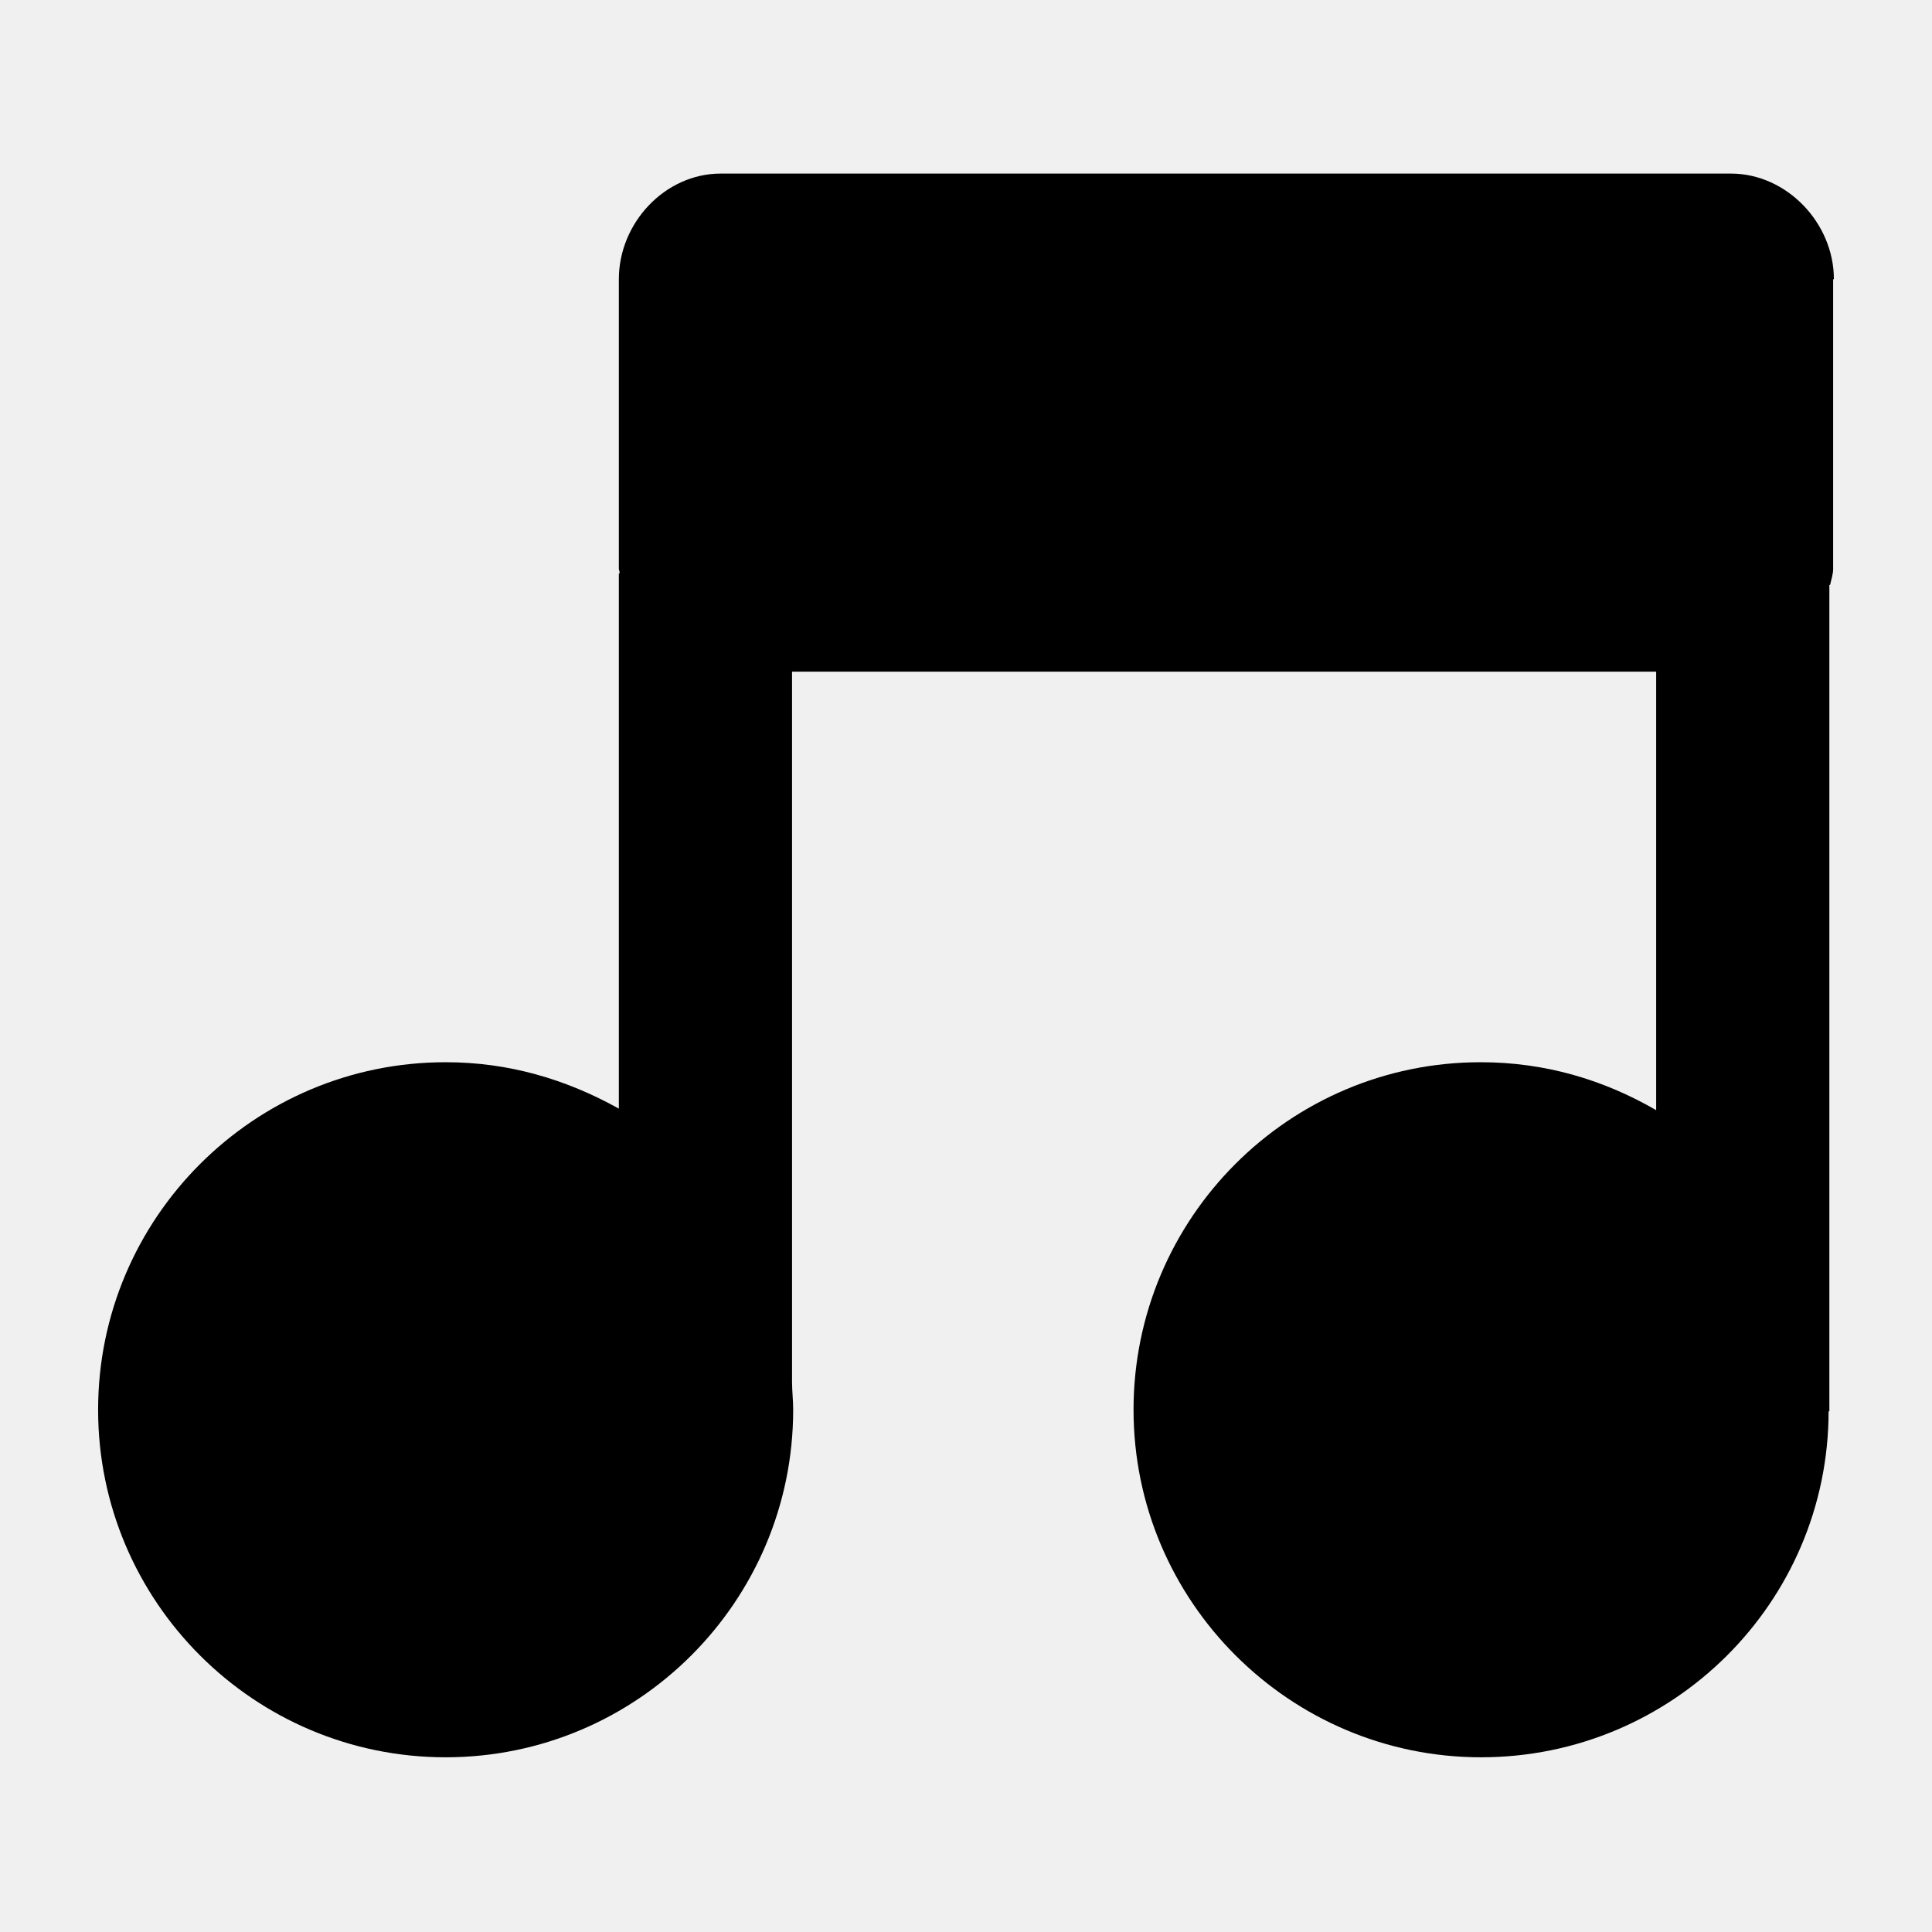
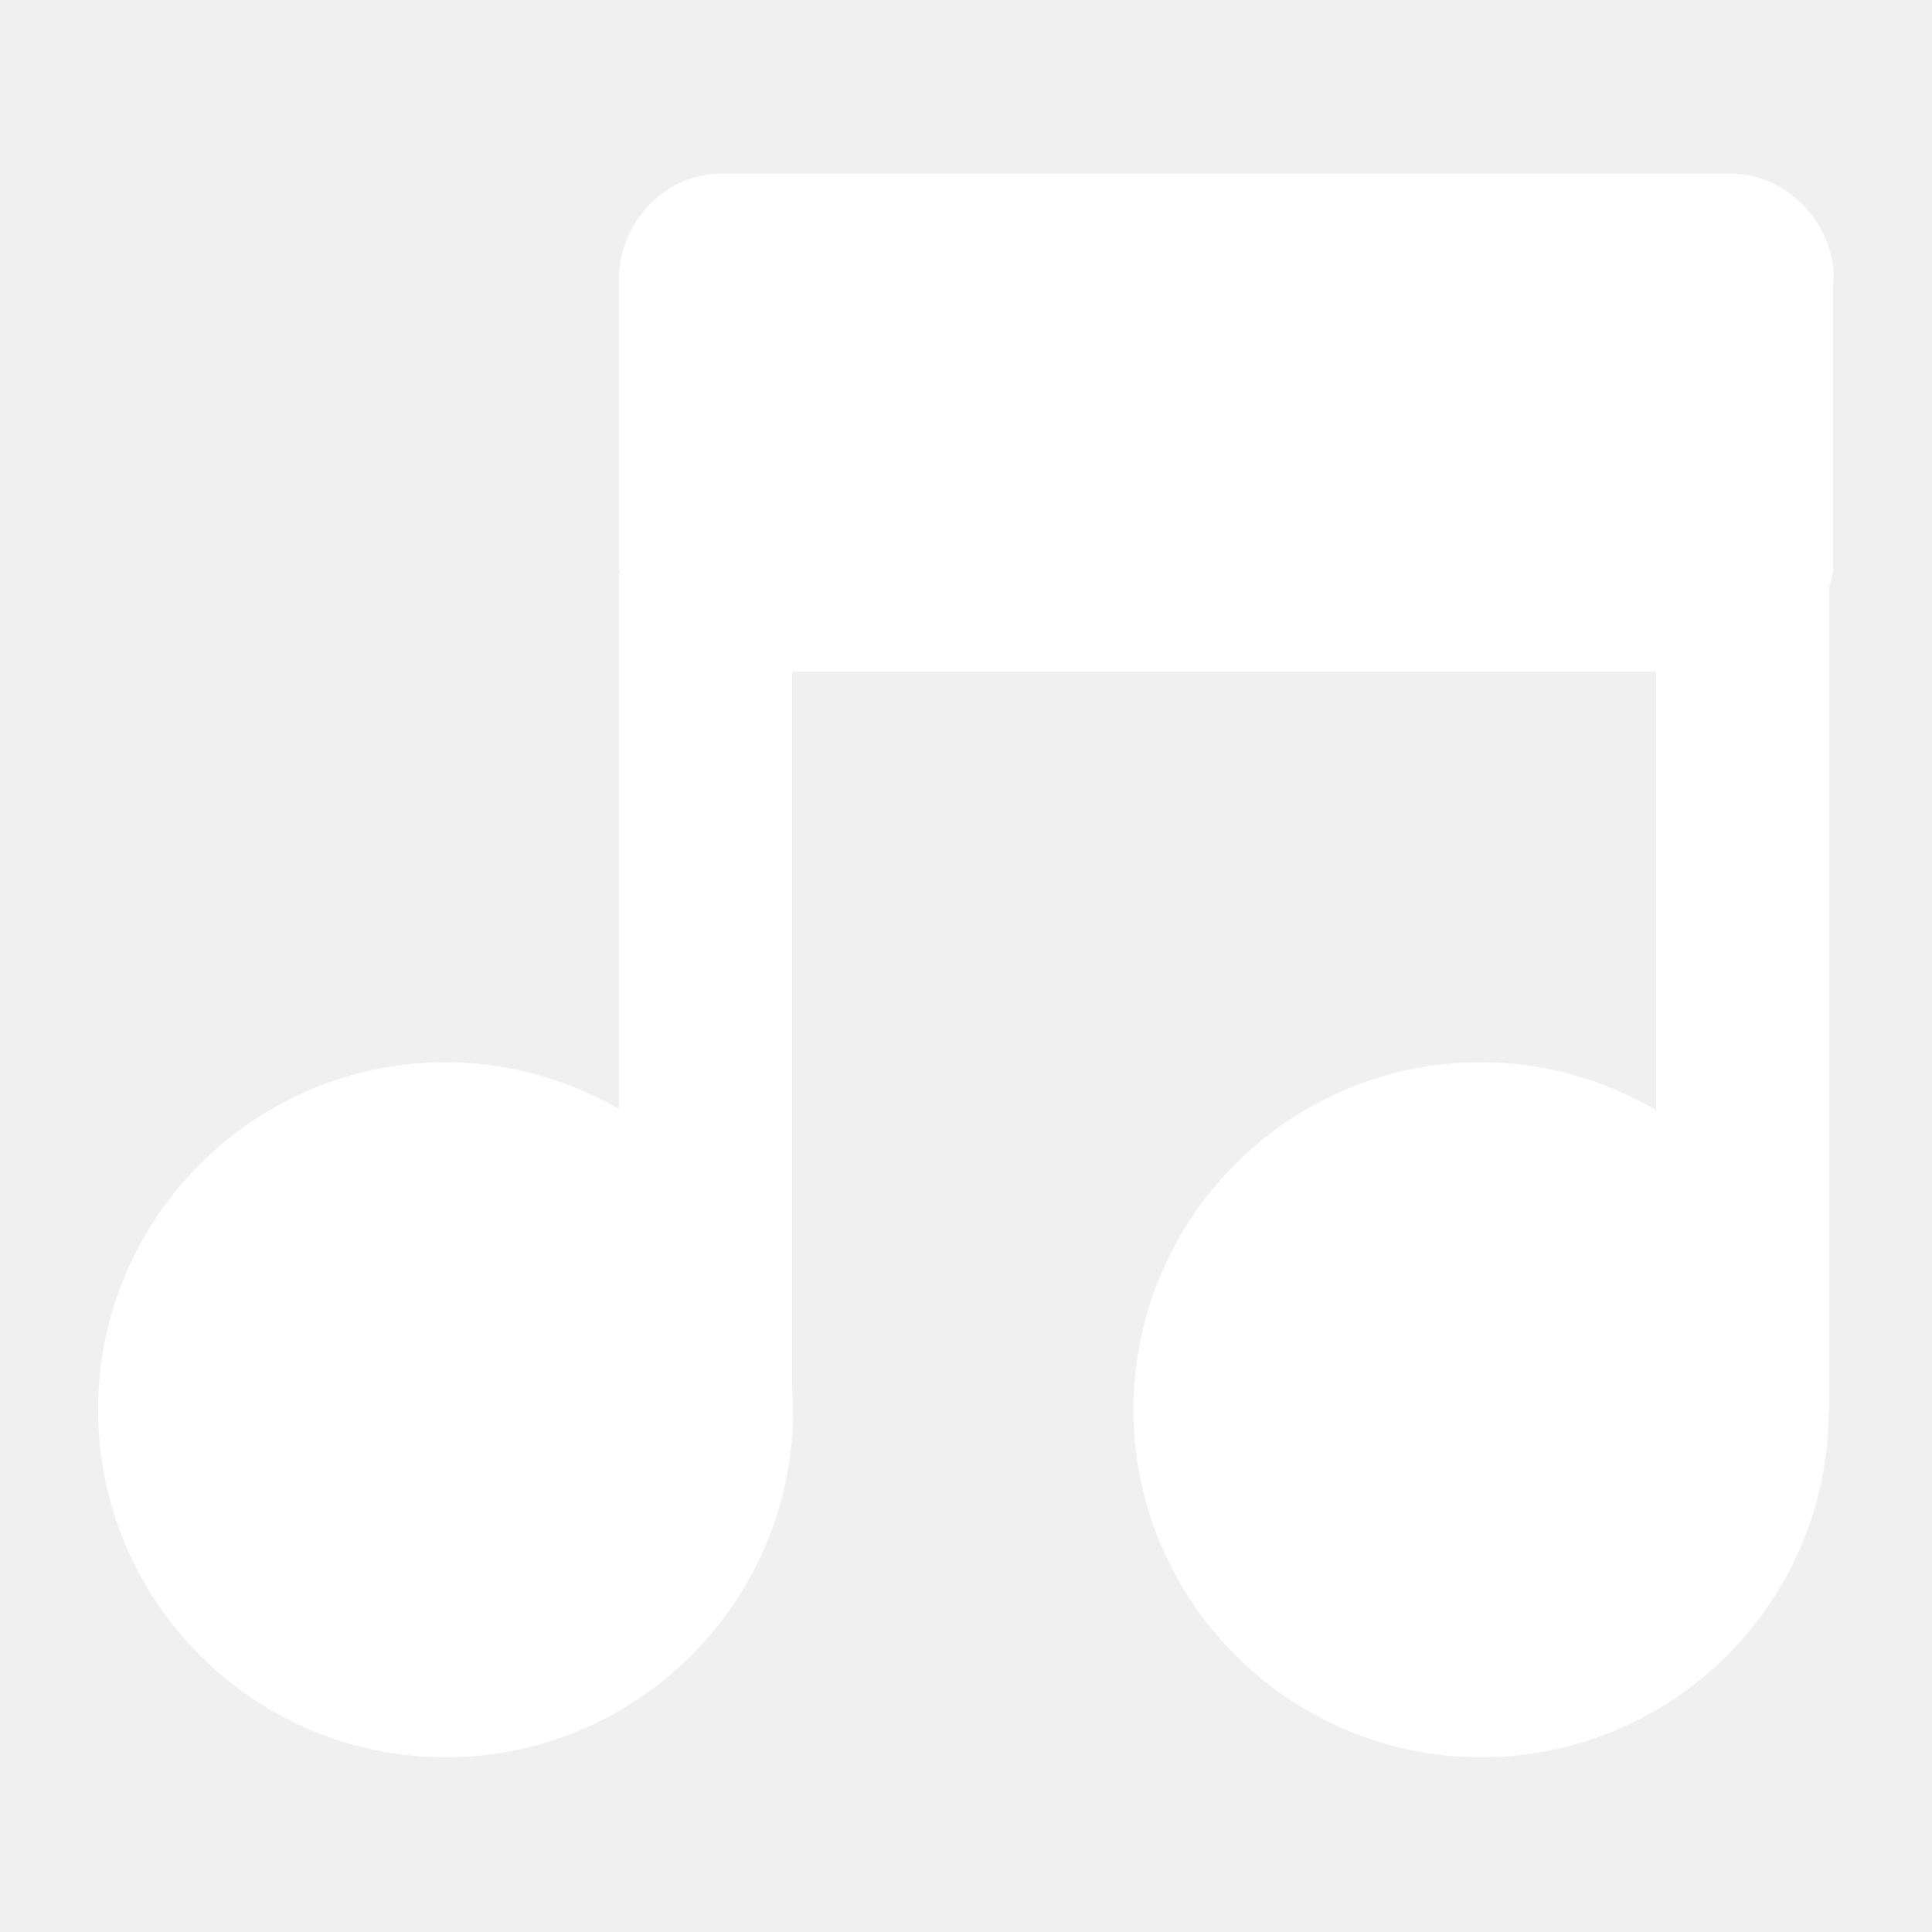
<svg xmlns="http://www.w3.org/2000/svg" version="1.1" x="0px" y="0px" viewBox="0 0 512 512" enable-background="new 0 0 512 512" width="512" height="512" xml:space="preserve">
-   <g id="Layer_1">
+   <g id="Layer_1" fill="#ffffff">
    <path d="M486,74c0-14.9-12.5-28-27.3-28H191c-14.8,0-27,13.1-27,28v76.8c0,0.3,0.2,0.2,0.2,1.2H164v141.8   c-14-7.8-29.2-12.3-45.9-12.3c-50.8,0-92.1,41.3-92.1,92.1c0,50.8,41.3,92.1,92.1,92.1c50.8,0,92.1-41.3,92.1-92.1   c0-2.5-0.3-5-0.3-7.4V178h229v116.2c-14-8.1-29.5-12.7-46.5-12.7c-50.8,0-92,41.3-92,92.1c0,50.8,41.4,92.1,92.1,92.1   s92.1-41,92.1-91.8c0-0.1,0,0.1,0,0.1h0.2V155h0.2c0.2-1,0.8-2.8,0.8-4.2V74z" />
  </g>
  <g id="Layer_2">
</g>
</svg>
